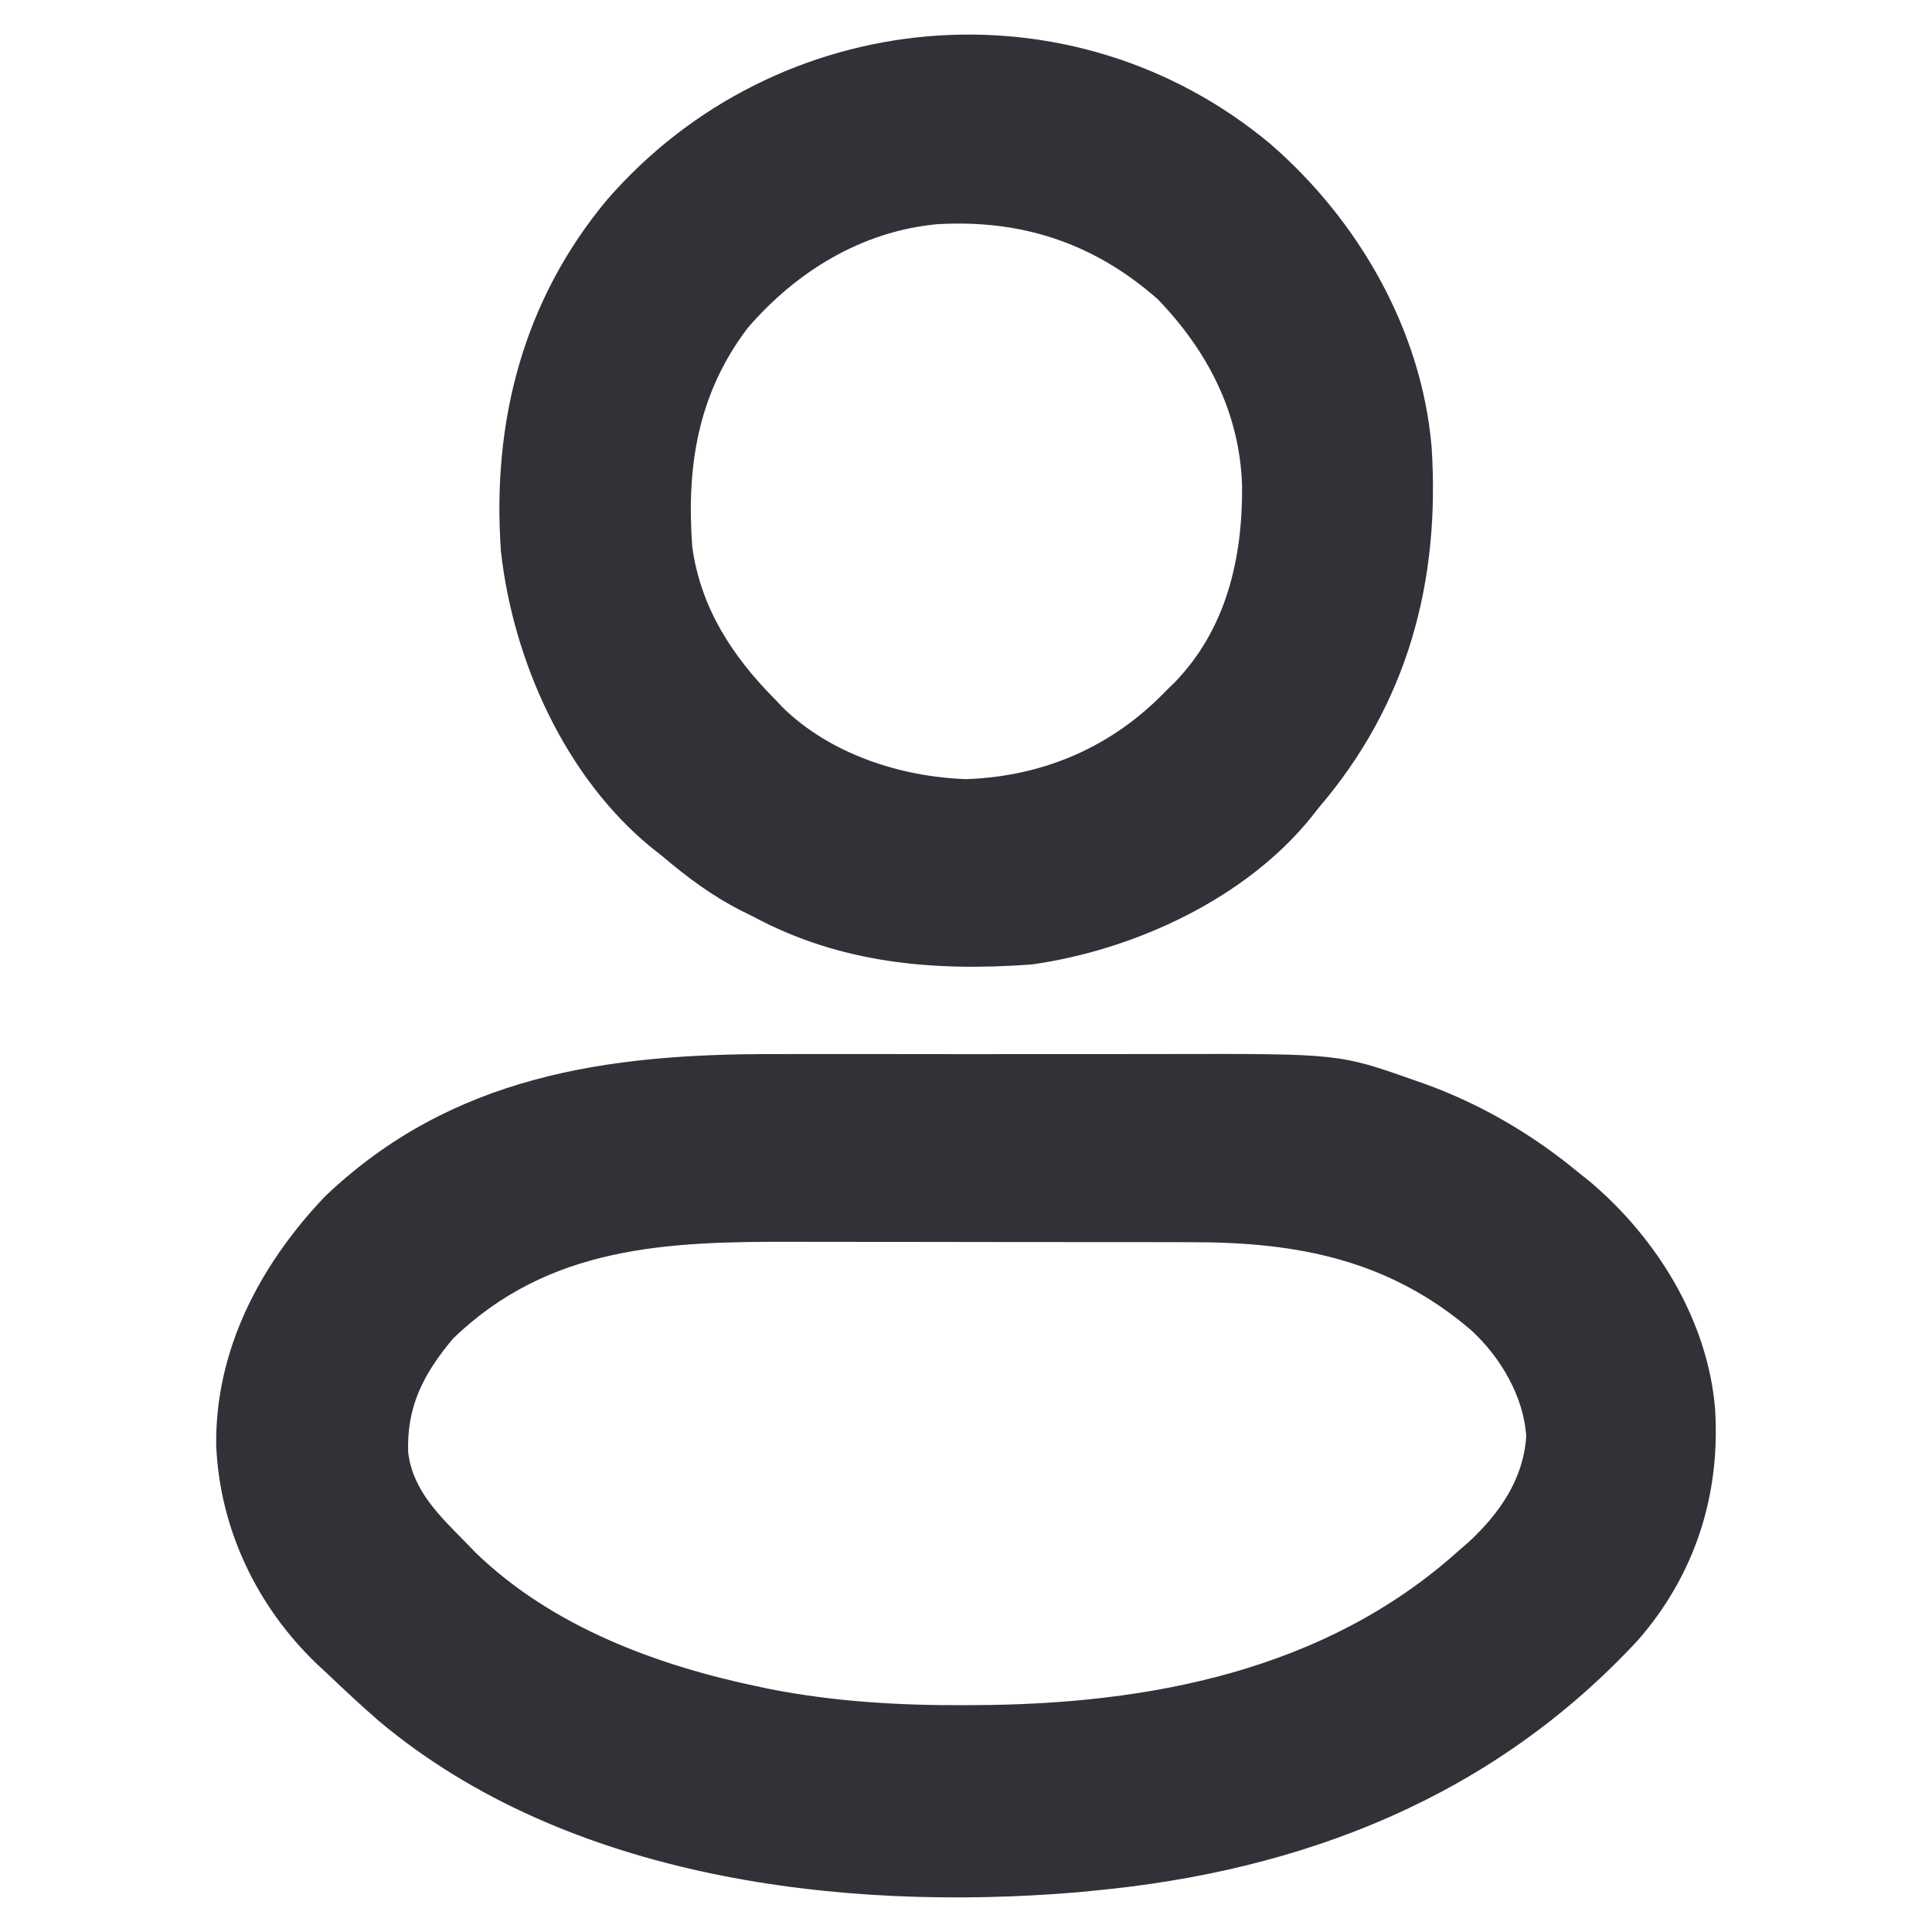
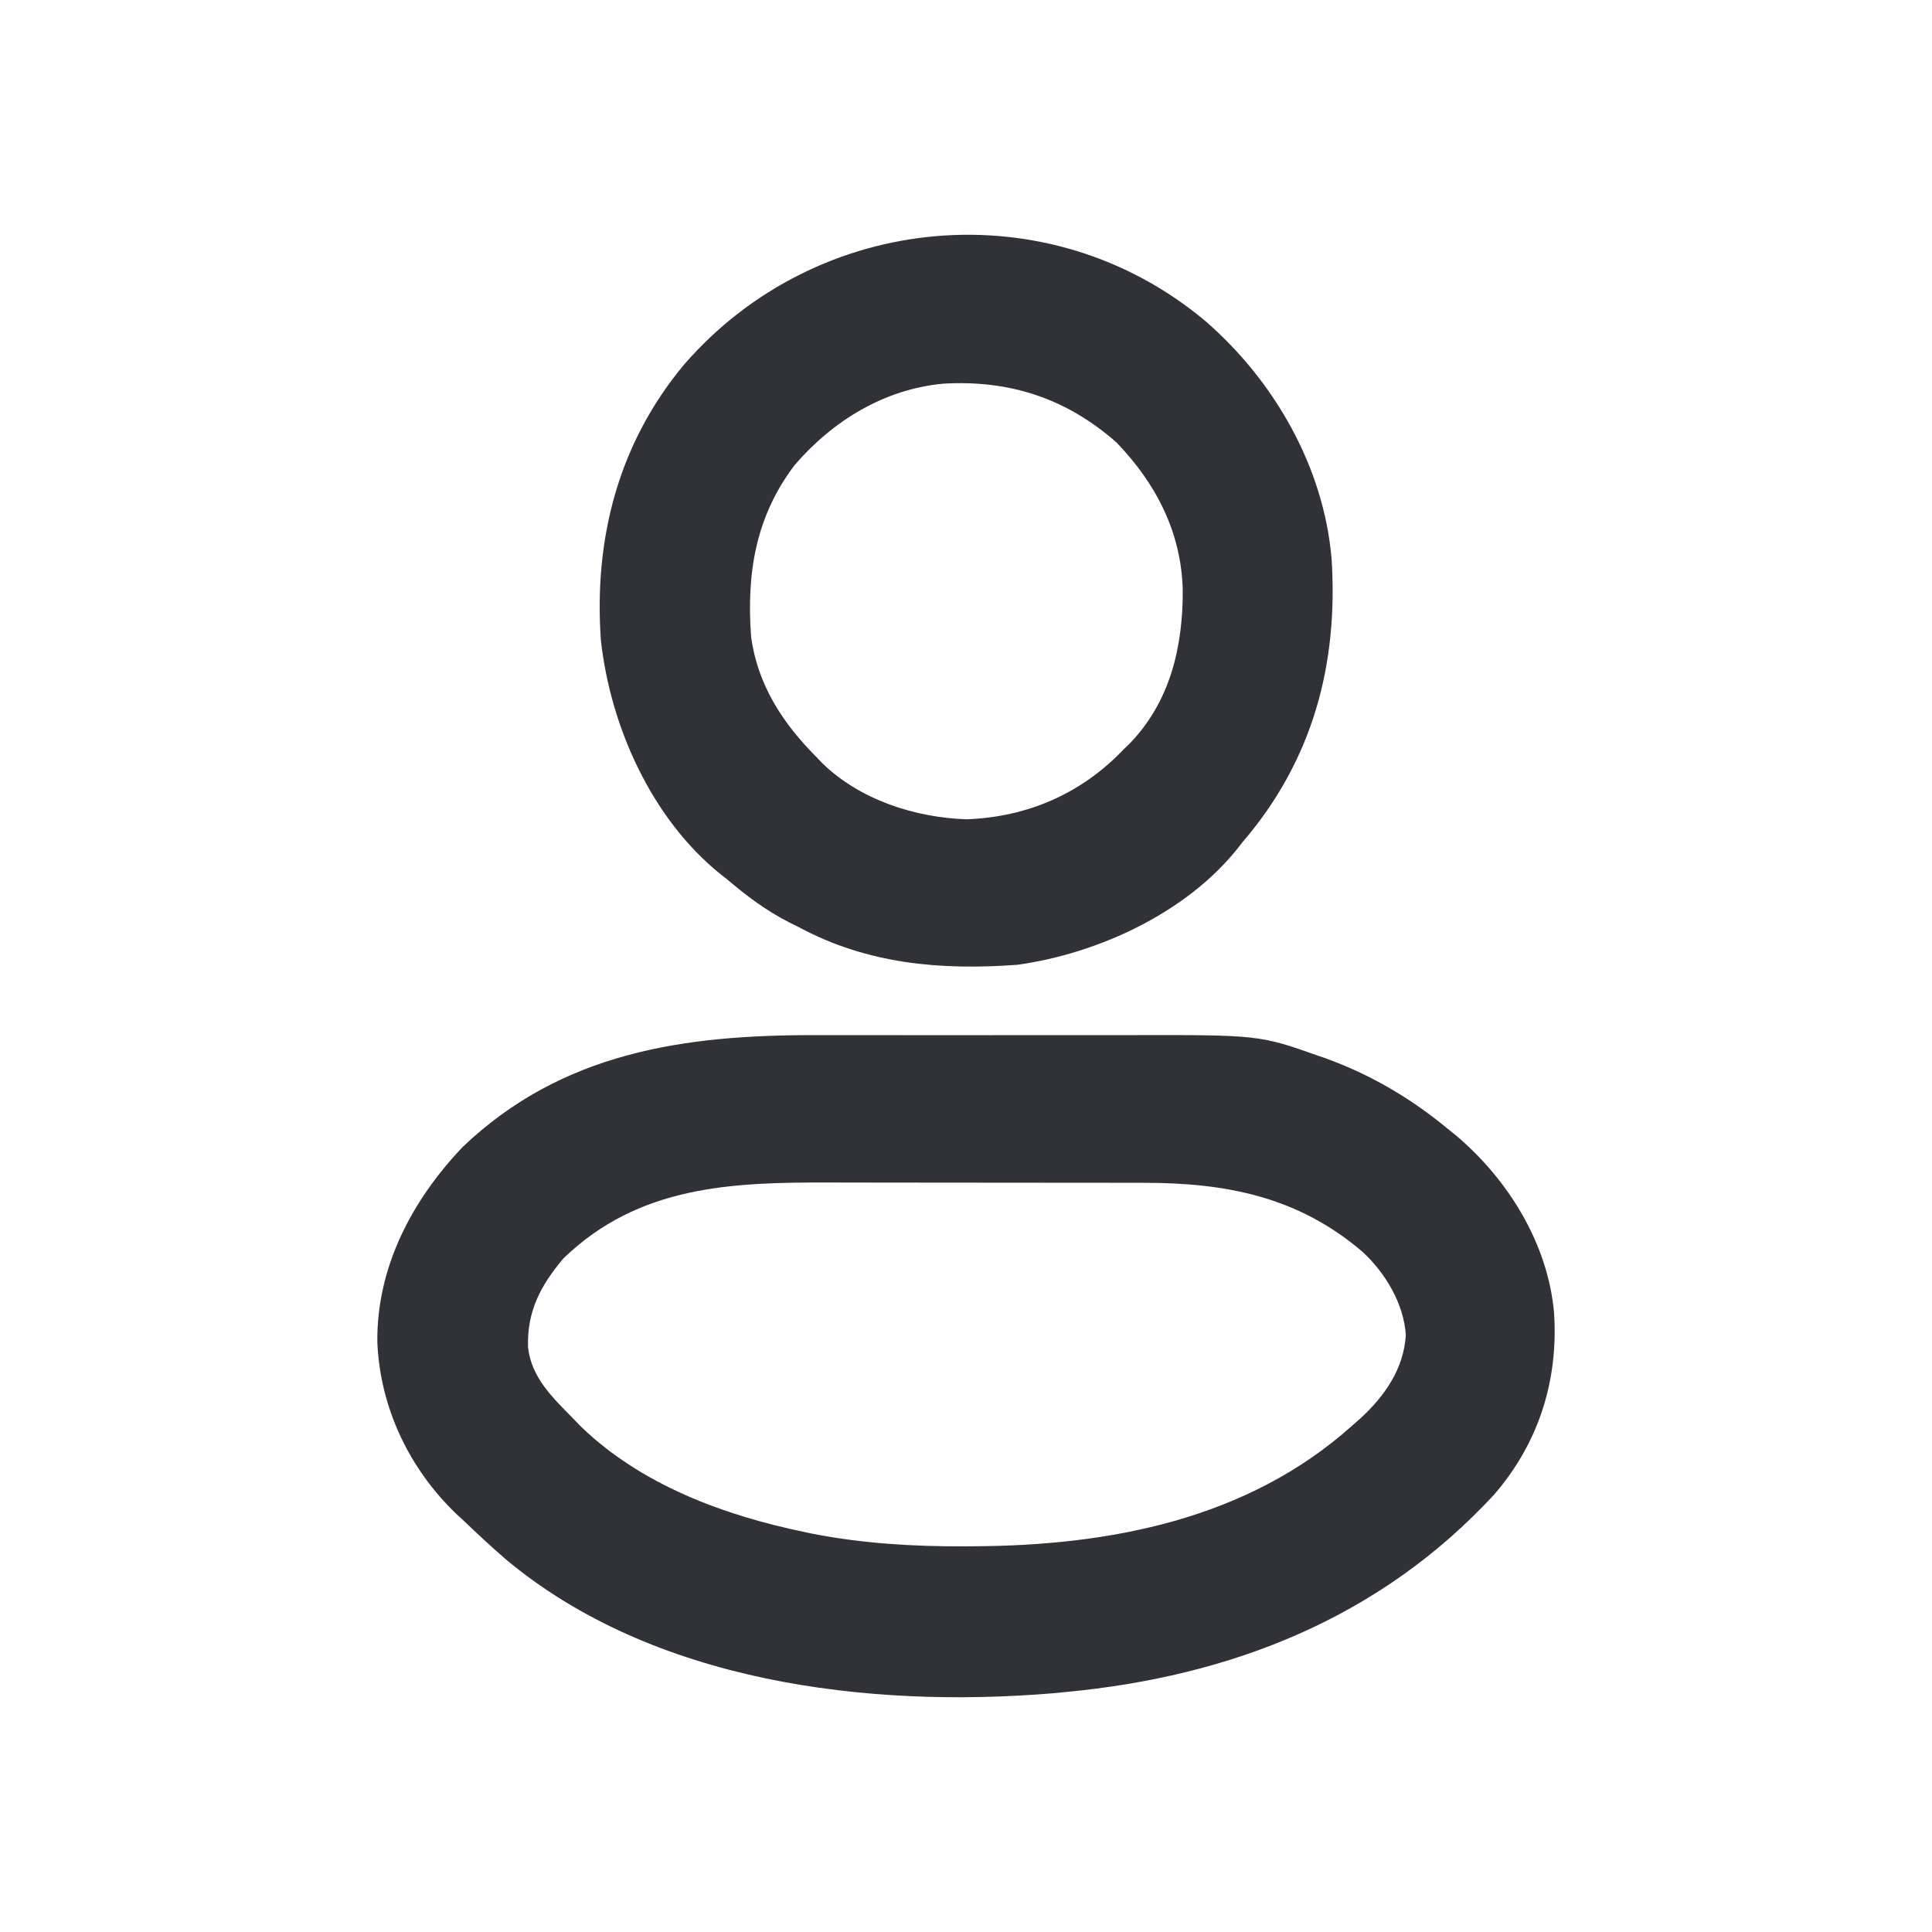
<svg xmlns="http://www.w3.org/2000/svg" width="32" height="32" viewBox="0 0 32 32" fill="none">
-   <path d="M12.83 17.459C13.129 17.459 13.428 17.459 13.728 17.458C14.23 17.458 14.732 17.459 15.235 17.459C15.812 17.461 16.389 17.46 16.966 17.459C17.465 17.458 17.965 17.458 18.464 17.459C18.761 17.459 19.057 17.459 19.354 17.458C22.18 17.452 22.18 17.452 23.428 17.893C23.507 17.92 23.507 17.92 23.587 17.948C24.535 18.29 25.386 18.791 26.161 19.433C26.223 19.483 26.285 19.533 26.349 19.584C27.446 20.517 28.279 21.864 28.406 23.319C28.501 24.744 28.082 26.069 27.139 27.156C24.736 29.756 21.594 30.991 18.093 31.318C18.012 31.326 17.931 31.334 17.848 31.342C13.935 31.67 9.394 31.119 6.28 28.509C5.984 28.252 5.699 27.986 5.416 27.716C5.362 27.666 5.307 27.615 5.251 27.563C4.255 26.611 3.639 25.321 3.581 23.941C3.561 22.358 4.312 20.939 5.384 19.816C7.479 17.817 10.051 17.452 12.83 17.459ZM7.505 22.17C7.021 22.747 6.736 23.285 6.76 24.049C6.834 24.69 7.285 25.111 7.721 25.555C7.773 25.609 7.824 25.662 7.878 25.717C9.153 26.951 10.902 27.594 12.61 27.946C12.69 27.962 12.69 27.962 12.772 27.98C13.831 28.185 14.896 28.248 15.973 28.243C16.032 28.243 16.091 28.243 16.152 28.242C19.029 28.23 21.944 27.672 24.144 25.699C24.203 25.648 24.261 25.597 24.322 25.545C24.833 25.073 25.232 24.504 25.279 23.791C25.238 23.125 24.847 22.47 24.36 22.026C23.003 20.867 21.491 20.574 19.755 20.575C19.666 20.574 19.576 20.574 19.484 20.574C19.24 20.573 18.997 20.573 18.753 20.573C18.601 20.573 18.448 20.573 18.295 20.573C17.76 20.572 17.224 20.572 16.689 20.572C16.194 20.572 15.698 20.571 15.203 20.57C14.774 20.569 14.346 20.569 13.918 20.569C13.663 20.569 13.409 20.568 13.154 20.568C11.063 20.562 9.102 20.627 7.505 22.17Z" fill="#313237" />
-   <path d="M21.046 2.388C22.499 3.65 23.545 5.461 23.712 7.403C23.857 9.641 23.312 11.664 21.839 13.382C21.787 13.448 21.787 13.448 21.735 13.515C20.648 14.879 18.789 15.737 17.085 15.975C15.461 16.093 13.925 15.96 12.475 15.182C12.406 15.148 12.338 15.114 12.268 15.079C11.783 14.831 11.376 14.526 10.962 14.174C10.914 14.137 10.866 14.099 10.817 14.061C9.368 12.891 8.499 10.949 8.297 9.132C8.145 6.989 8.665 4.974 10.053 3.311C12.858 0.079 17.744 -0.373 21.046 2.388ZM12.385 5.431C11.557 6.522 11.368 7.723 11.466 9.06C11.606 10.069 12.131 10.873 12.835 11.581C12.878 11.626 12.92 11.671 12.964 11.718C13.759 12.493 14.917 12.867 16.004 12.905C17.291 12.86 18.43 12.366 19.318 11.437C19.386 11.371 19.386 11.371 19.456 11.303C20.311 10.42 20.579 9.255 20.573 8.066C20.541 6.853 20.011 5.822 19.174 4.954C18.113 4.021 16.916 3.631 15.517 3.714C14.273 3.832 13.191 4.496 12.385 5.431Z" fill="#313237" />
+   <path d="M13.511 17.145C13.746 17.145 13.981 17.145 14.216 17.145C14.61 17.145 15.005 17.145 15.399 17.146C15.852 17.147 16.305 17.146 16.759 17.145C17.151 17.145 17.543 17.145 17.934 17.145C18.167 17.145 18.4 17.145 18.633 17.145C20.852 17.14 20.852 17.14 21.832 17.486C21.894 17.507 21.894 17.507 21.957 17.529C22.701 17.798 23.369 18.191 23.977 18.695C24.026 18.734 24.075 18.773 24.125 18.814C24.986 19.546 25.64 20.604 25.74 21.746C25.814 22.864 25.485 23.905 24.745 24.758C22.858 26.799 20.392 27.769 17.643 28.026C17.58 28.032 17.516 28.038 17.451 28.045C14.379 28.302 10.814 27.87 8.369 25.82C8.137 25.619 7.913 25.41 7.691 25.198C7.648 25.158 7.605 25.119 7.561 25.078C6.779 24.33 6.296 23.317 6.25 22.234C6.235 20.992 6.824 19.877 7.665 18.996C9.31 17.427 11.33 17.14 13.511 17.145ZM9.331 20.844C8.951 21.297 8.727 21.719 8.746 22.319C8.804 22.823 9.158 23.153 9.5 23.502C9.541 23.544 9.581 23.585 9.623 23.629C10.624 24.597 11.998 25.102 13.339 25.378C13.401 25.392 13.401 25.392 13.466 25.405C14.297 25.566 15.133 25.616 15.979 25.612C16.025 25.611 16.072 25.611 16.12 25.611C18.378 25.602 20.666 25.164 22.394 23.615C22.44 23.575 22.486 23.535 22.533 23.493C22.935 23.123 23.248 22.676 23.285 22.116C23.253 21.594 22.945 21.08 22.564 20.731C21.498 19.821 20.311 19.591 18.948 19.591C18.878 19.591 18.808 19.591 18.735 19.591C18.544 19.59 18.353 19.59 18.162 19.59C18.042 19.59 17.922 19.59 17.802 19.59C17.381 19.589 16.961 19.589 16.541 19.589C16.152 19.589 15.763 19.588 15.374 19.588C15.038 19.587 14.702 19.587 14.365 19.587C14.166 19.587 13.966 19.587 13.766 19.586C12.124 19.581 10.585 19.632 9.331 20.844Z" fill="#313237" />
+   <path d="M19.961 5.314C21.103 6.304 21.923 7.726 22.055 9.251C22.169 11.007 21.741 12.596 20.584 13.944C20.544 13.996 20.544 13.996 20.502 14.049C19.649 15.12 18.19 15.793 16.852 15.98C15.577 16.073 14.371 15.969 13.233 15.358C13.179 15.332 13.125 15.305 13.07 15.277C12.69 15.082 12.37 14.843 12.045 14.566C12.007 14.537 11.97 14.508 11.931 14.477C10.793 13.559 10.111 12.035 9.953 10.608C9.833 8.926 10.241 7.344 11.331 6.038C13.533 3.501 17.369 3.146 19.961 5.314ZM13.162 7.703C12.512 8.559 12.363 9.502 12.441 10.551C12.55 11.344 12.962 11.975 13.515 12.531C13.549 12.566 13.582 12.601 13.617 12.638C14.241 13.247 15.15 13.54 16.004 13.57C17.014 13.535 17.908 13.147 18.605 12.418C18.659 12.366 18.659 12.366 18.713 12.313C19.384 11.619 19.595 10.705 19.59 9.771C19.566 8.819 19.149 8.009 18.492 7.328C17.659 6.595 16.719 6.29 15.621 6.355C14.644 6.447 13.795 6.968 13.162 7.703Z" fill="#313237" />
</svg>
